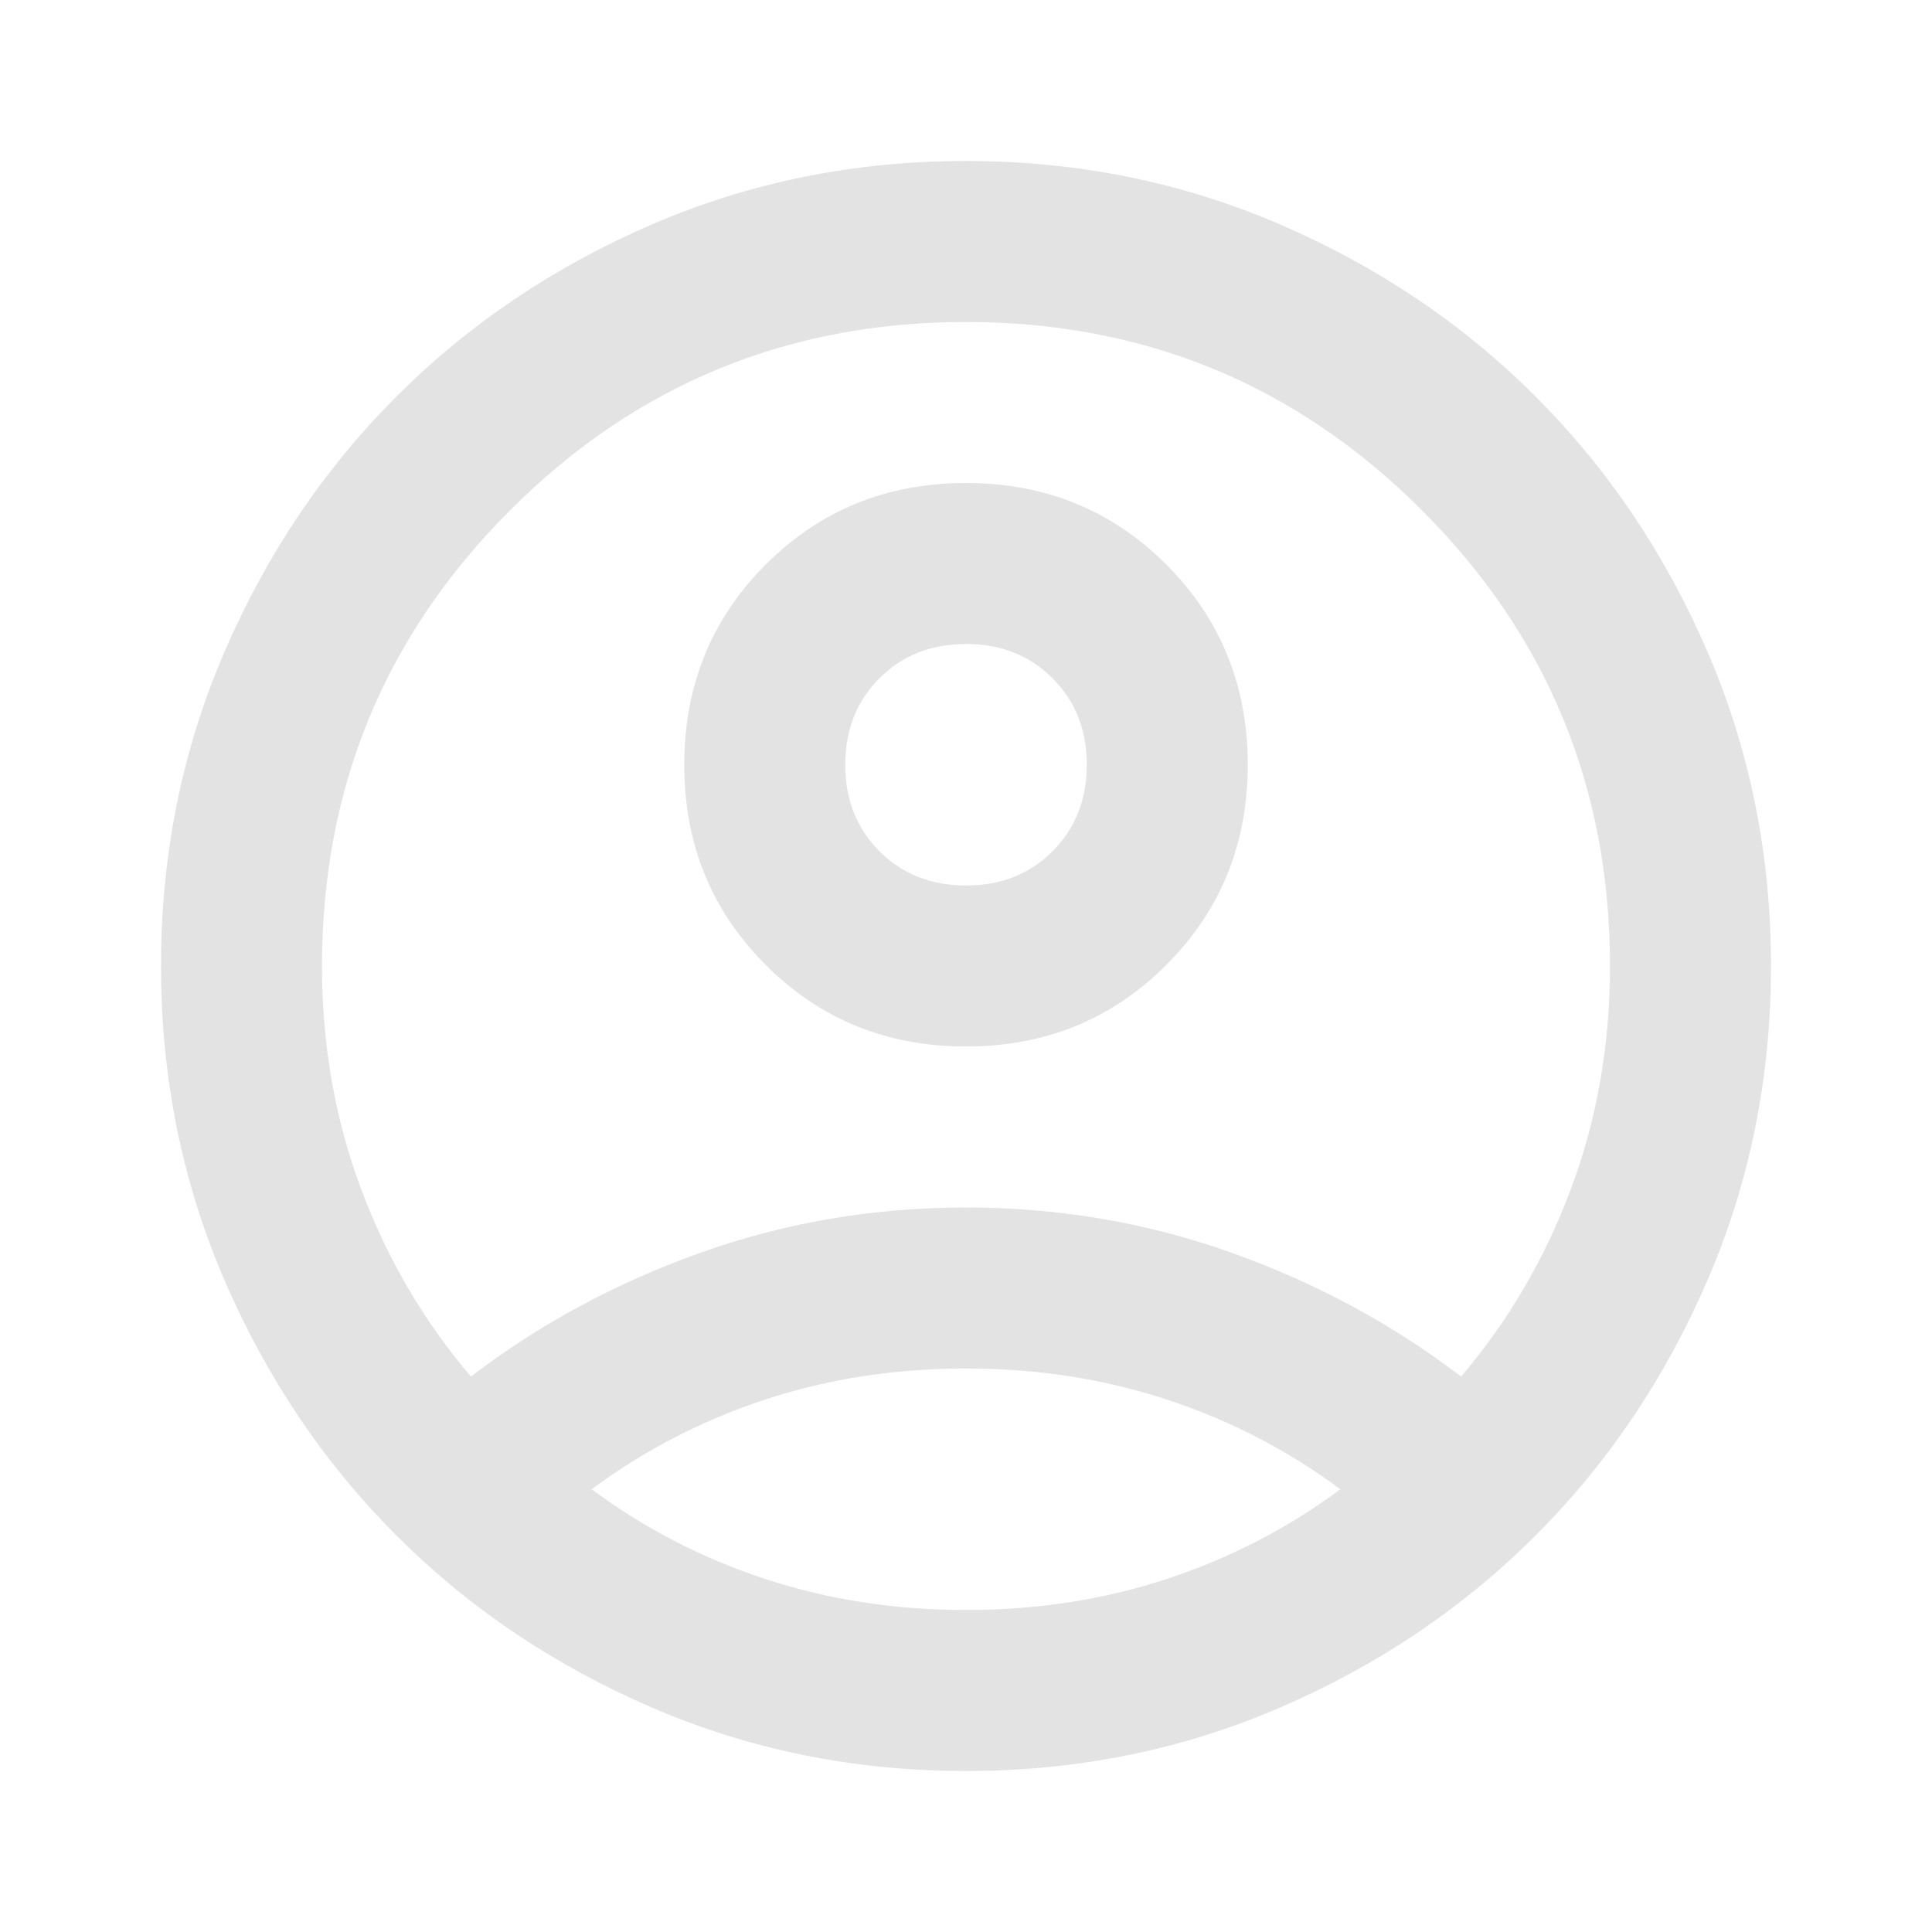
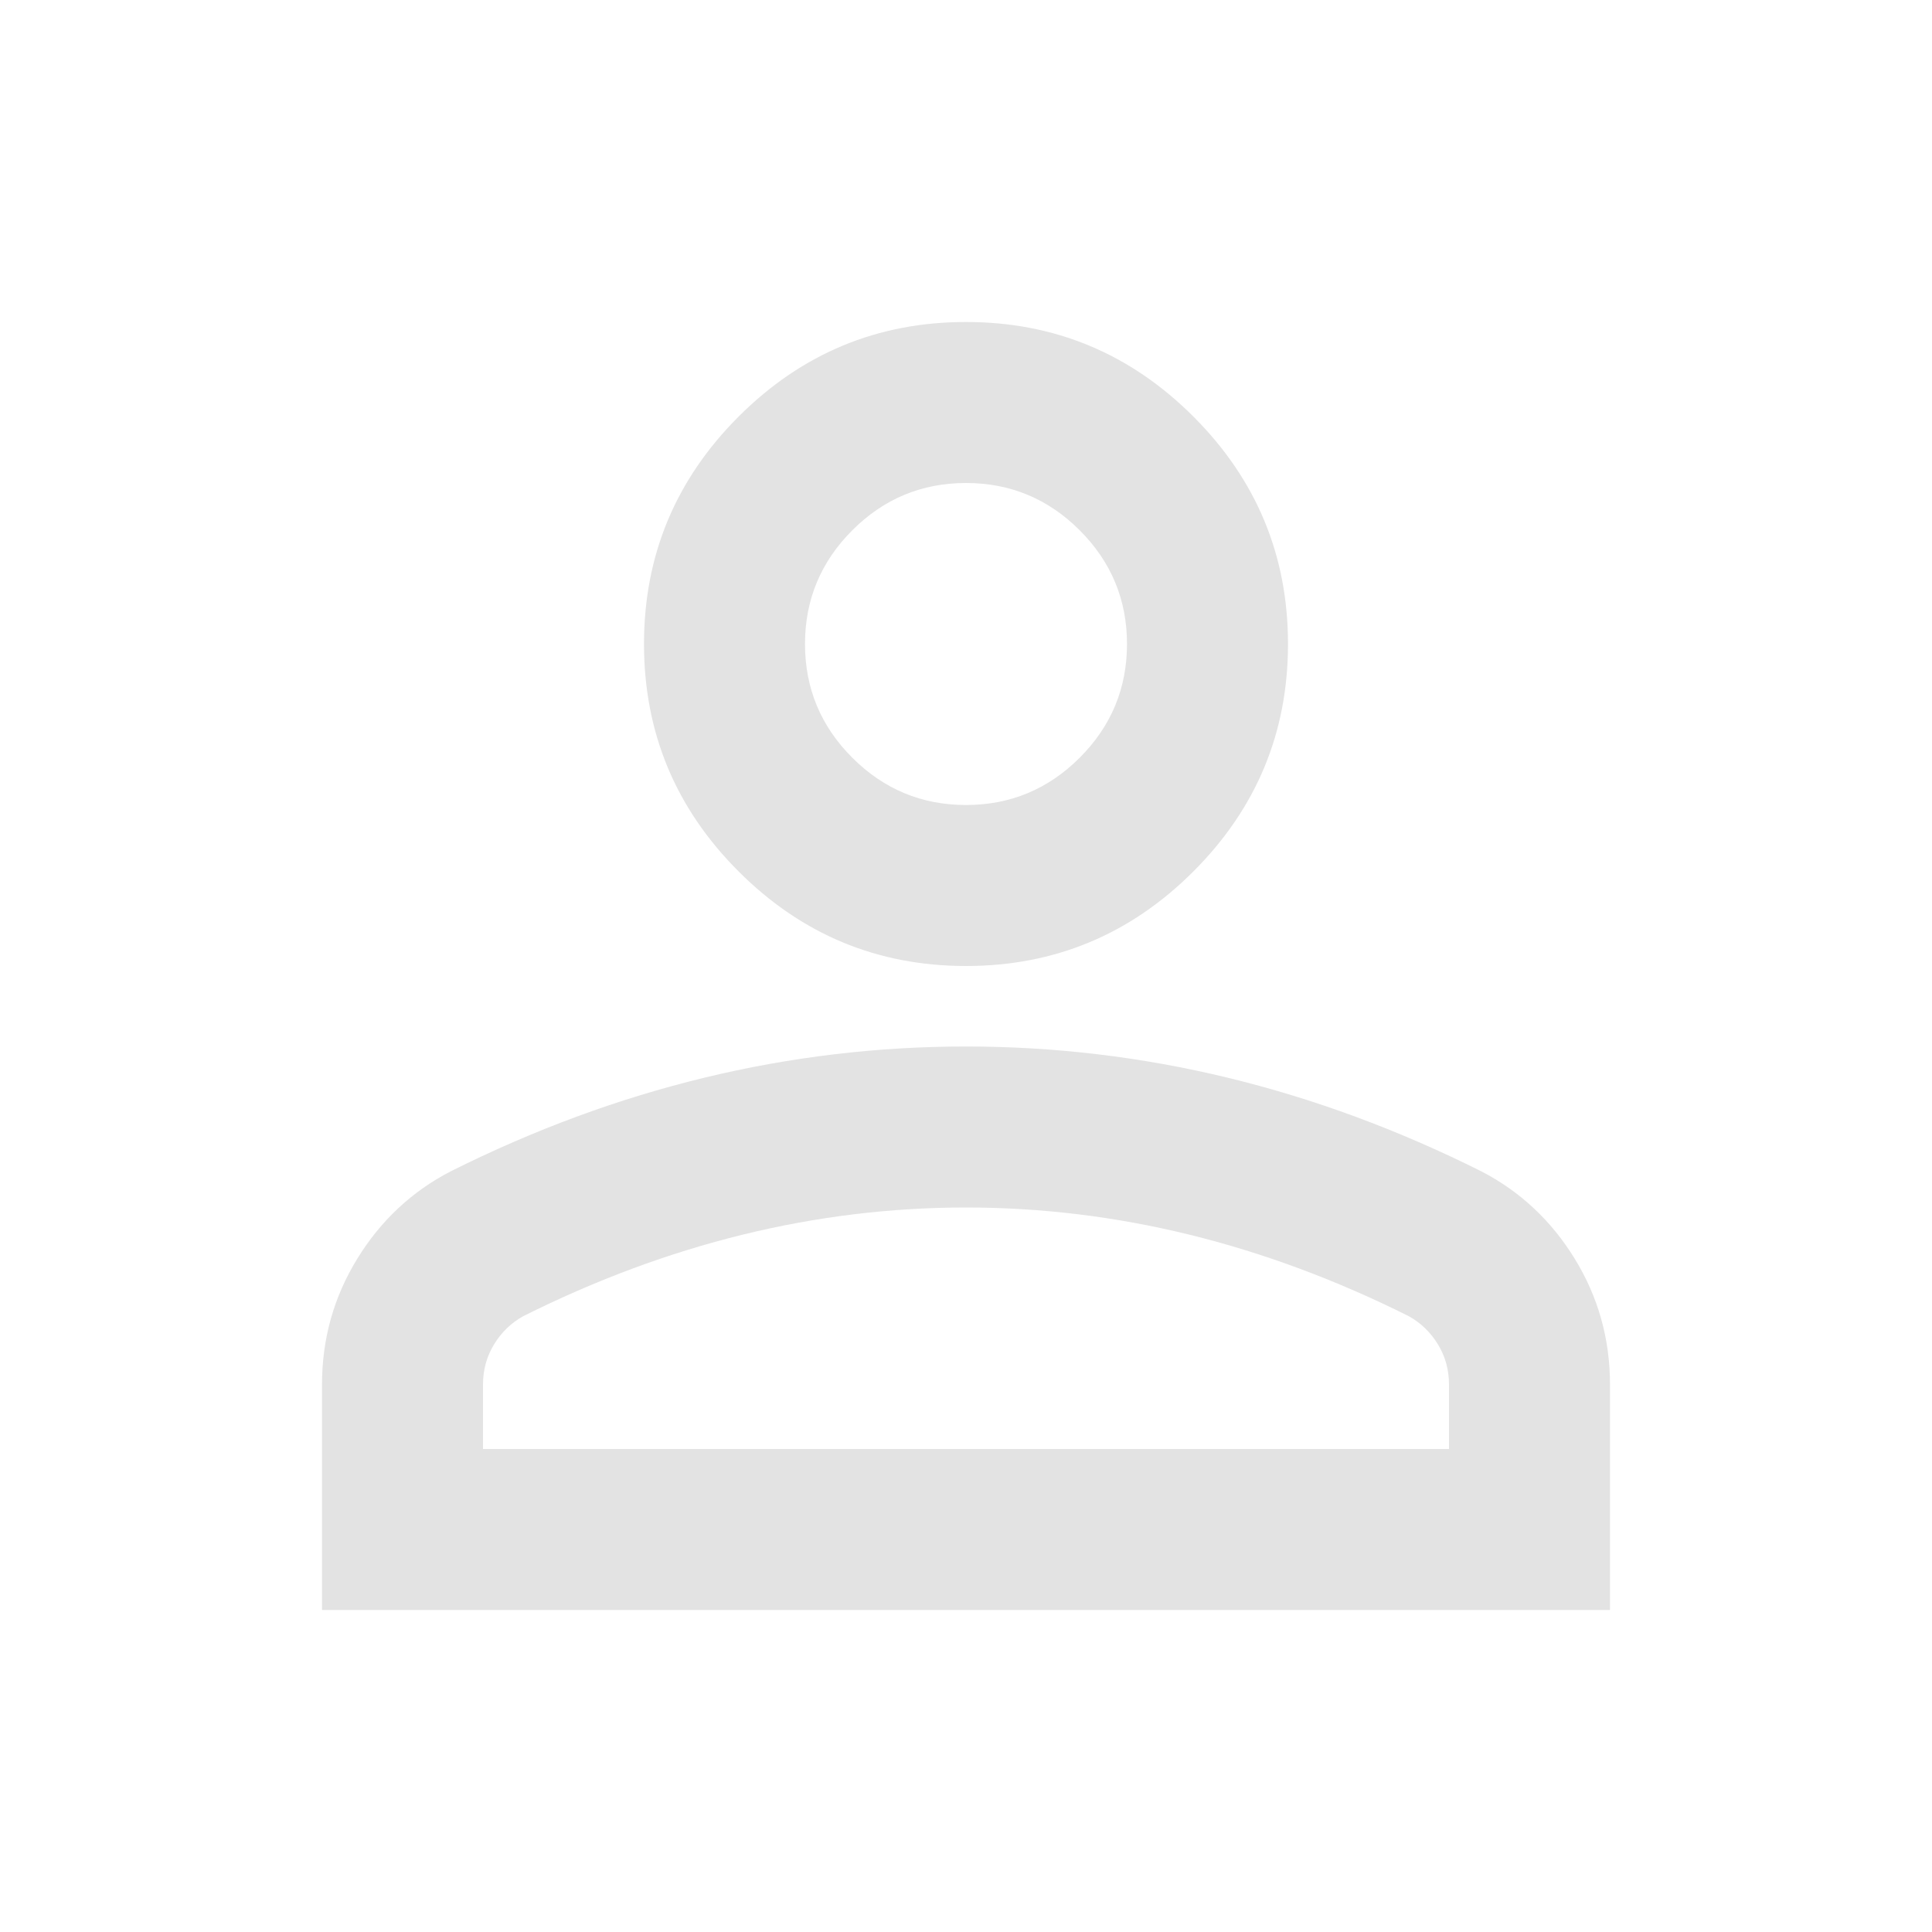
<svg xmlns="http://www.w3.org/2000/svg" height="24px" viewBox="0 -960 960 960" width="24px" fill="#e3e3e3">
-   <path d="M234-276q51-39 114-61.5T480-360q69 0 132 22.5T726-276q35-41 54.5-93T800-480q0-133-93.5-226.5T480-800q-133 0-226.5 93.5T160-480q0 59 19.5 111t54.5 93Zm246-164q-59 0-99.5-40.5T340-580q0-59 40.5-99.5T480-720q59 0 99.5 40.5T620-580q0 59-40.5 99.5T480-440Zm0 360q-83 0-156-31.5T197-197q-54-54-85.5-127T80-480q0-83 31.5-156T197-763q54-54 127-85.5T480-880q83 0 156 31.5T763-763q54 54 85.5 127T880-480q0 83-31.5 156T763-197q-54 54-127 85.5T480-80Zm0-80q53 0 100-15.5t86-44.5q-39-29-86-44.5T480-280q-53 0-100 15.5T294-220q39 29 86 44.5T480-160Zm0-360q26 0 43-17t17-43q0-26-17-43t-43-17q-26 0-43 17t-17 43q0 26 17 43t43 17Zm0-60Zm0 360Z" />
+   <path d="M480-480q-66 0-113-47t-47-113q0-66 47-113t113-47q66 0 113 47t47 113q0 66-47 113t-113 47ZM160-160v-112q0-34 17.5-62.5T224-378q62-31 126-46.5T480-440q66 0 130 15.5T736-378q29 15 46.5 43.5T800-272v112H160Zm80-80h480v-32q0-11-5.5-20T700-306q-54-27-109-40.5T480-360q-56 0-111 13.5T260-306q-9 5-14.5 14t-5.5 20v32Zm240-320q33 0 56.5-23.5T560-640q0-33-23.5-56.5T480-720q-33 0-56.5 23.5T400-640q0 33 23.5 56.5T480-560Zm0-80Zm0 400Z" />
</svg>
